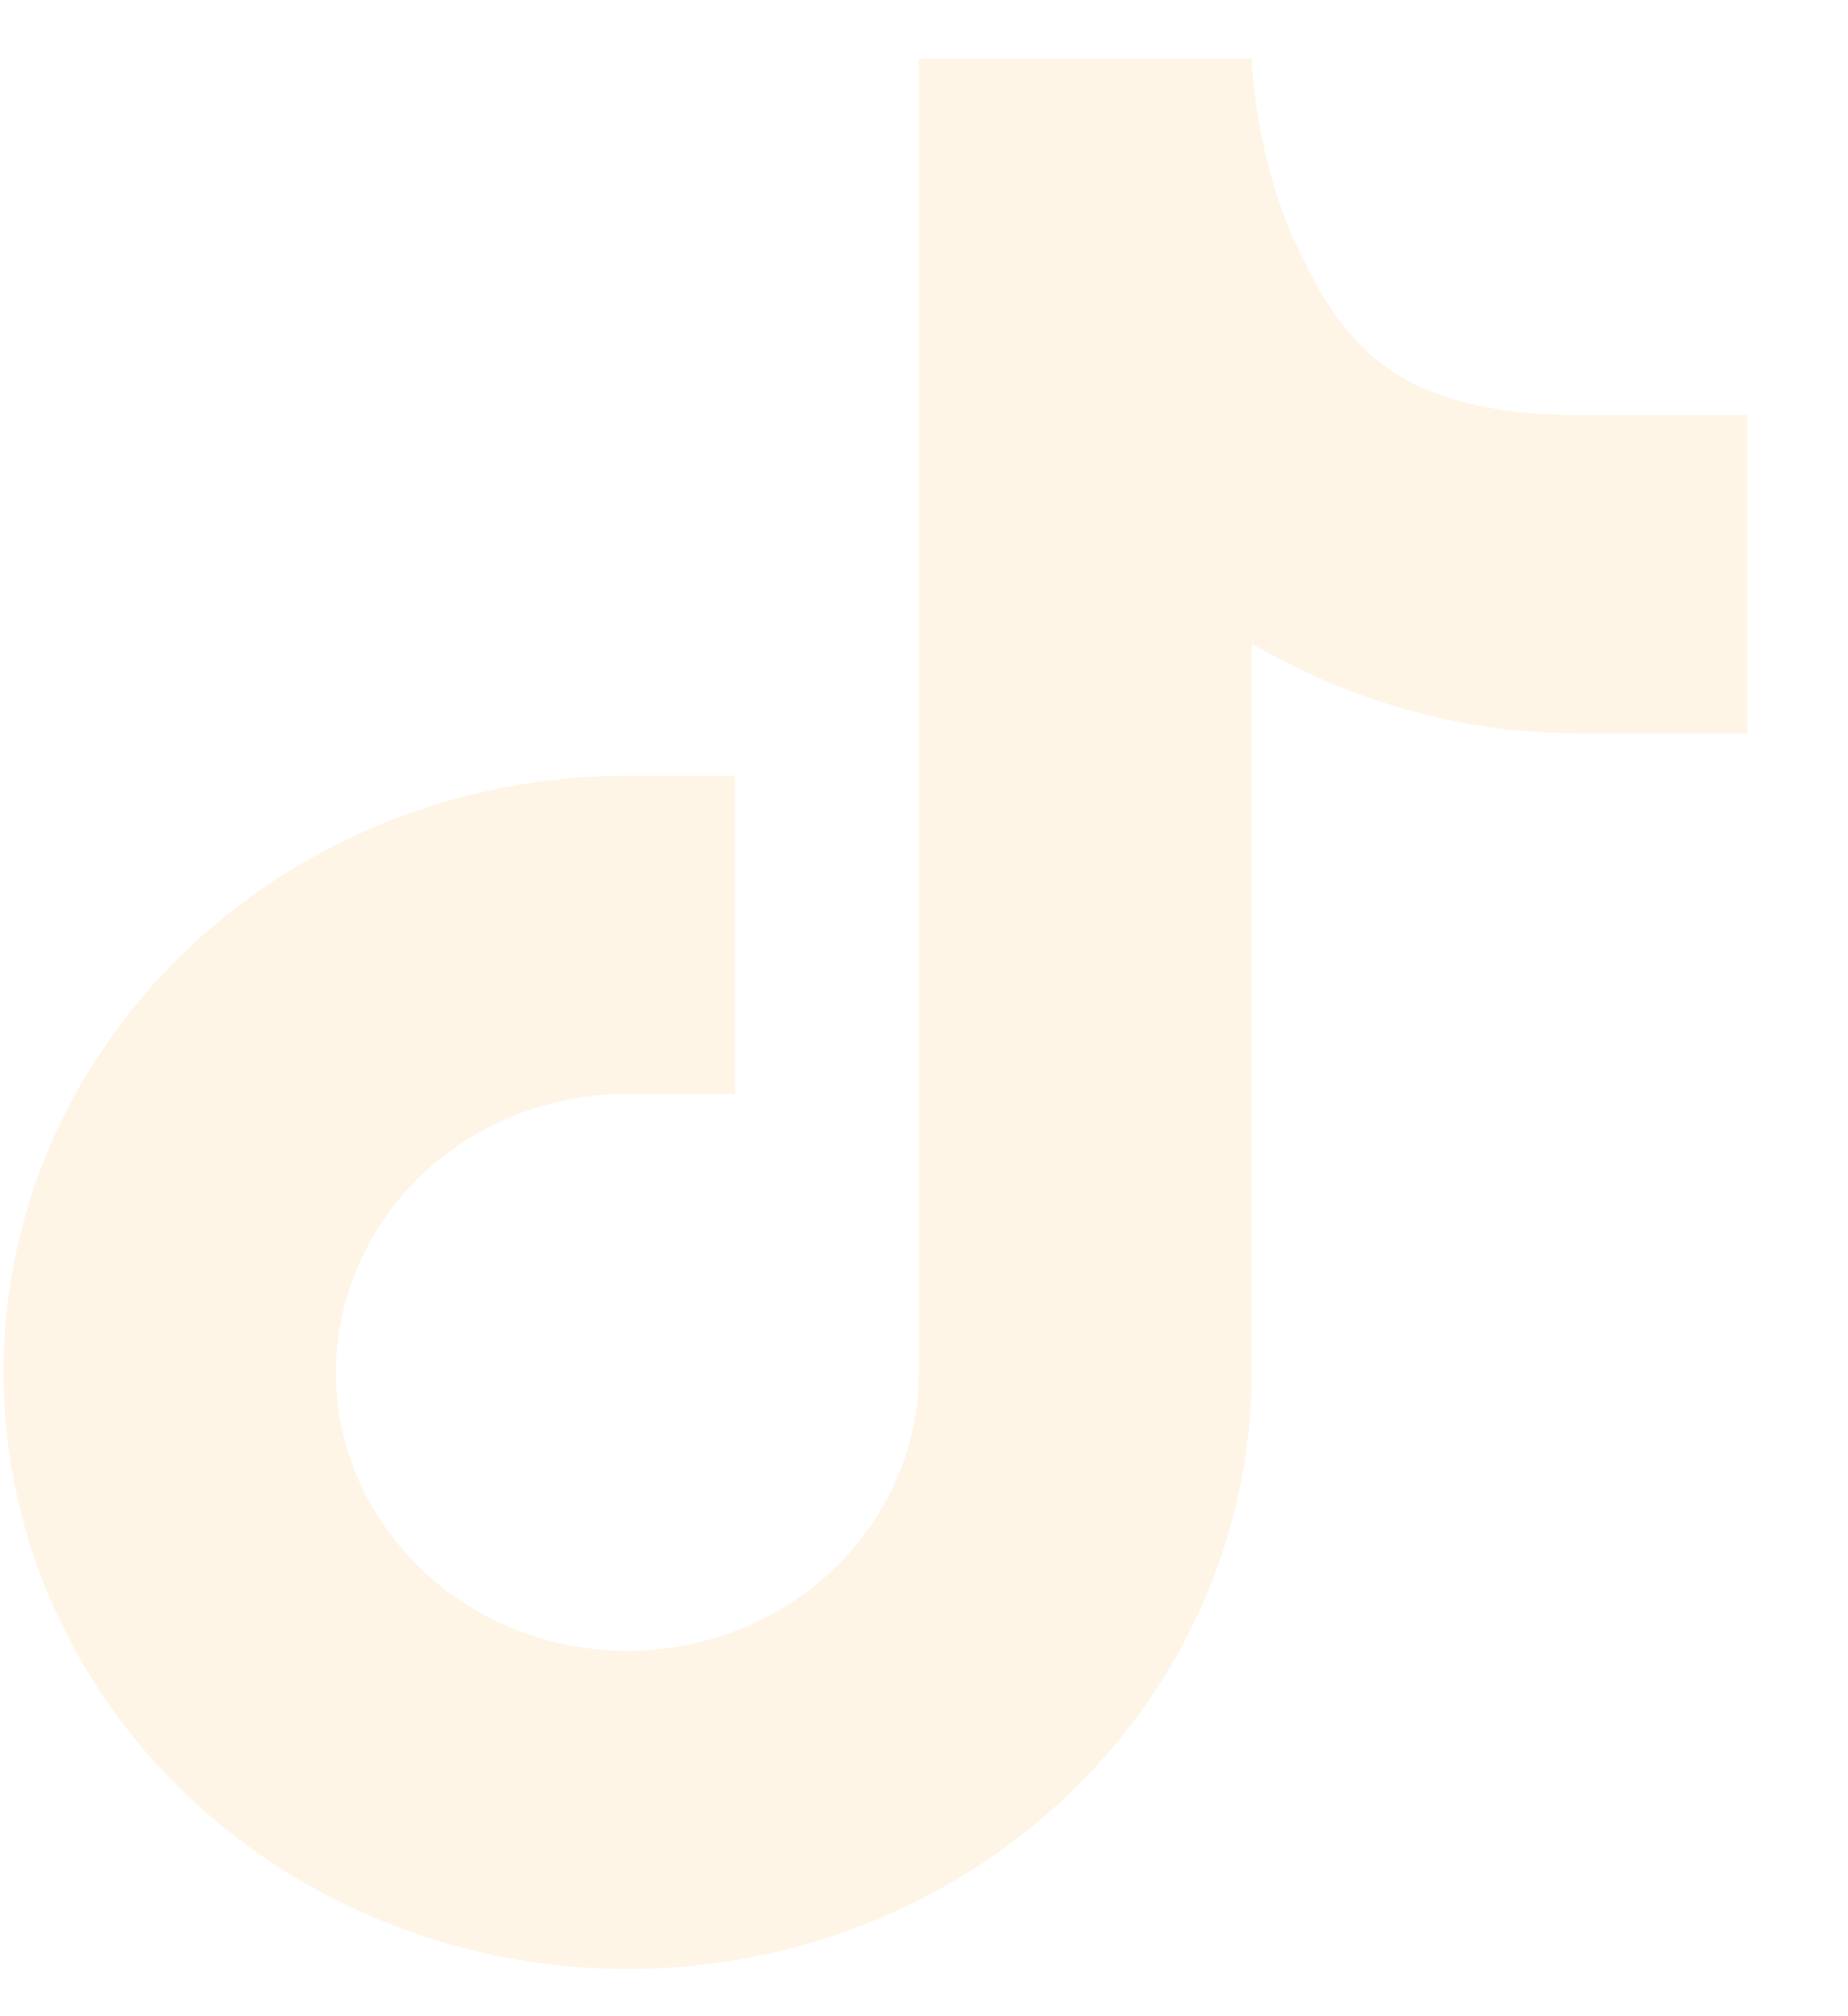
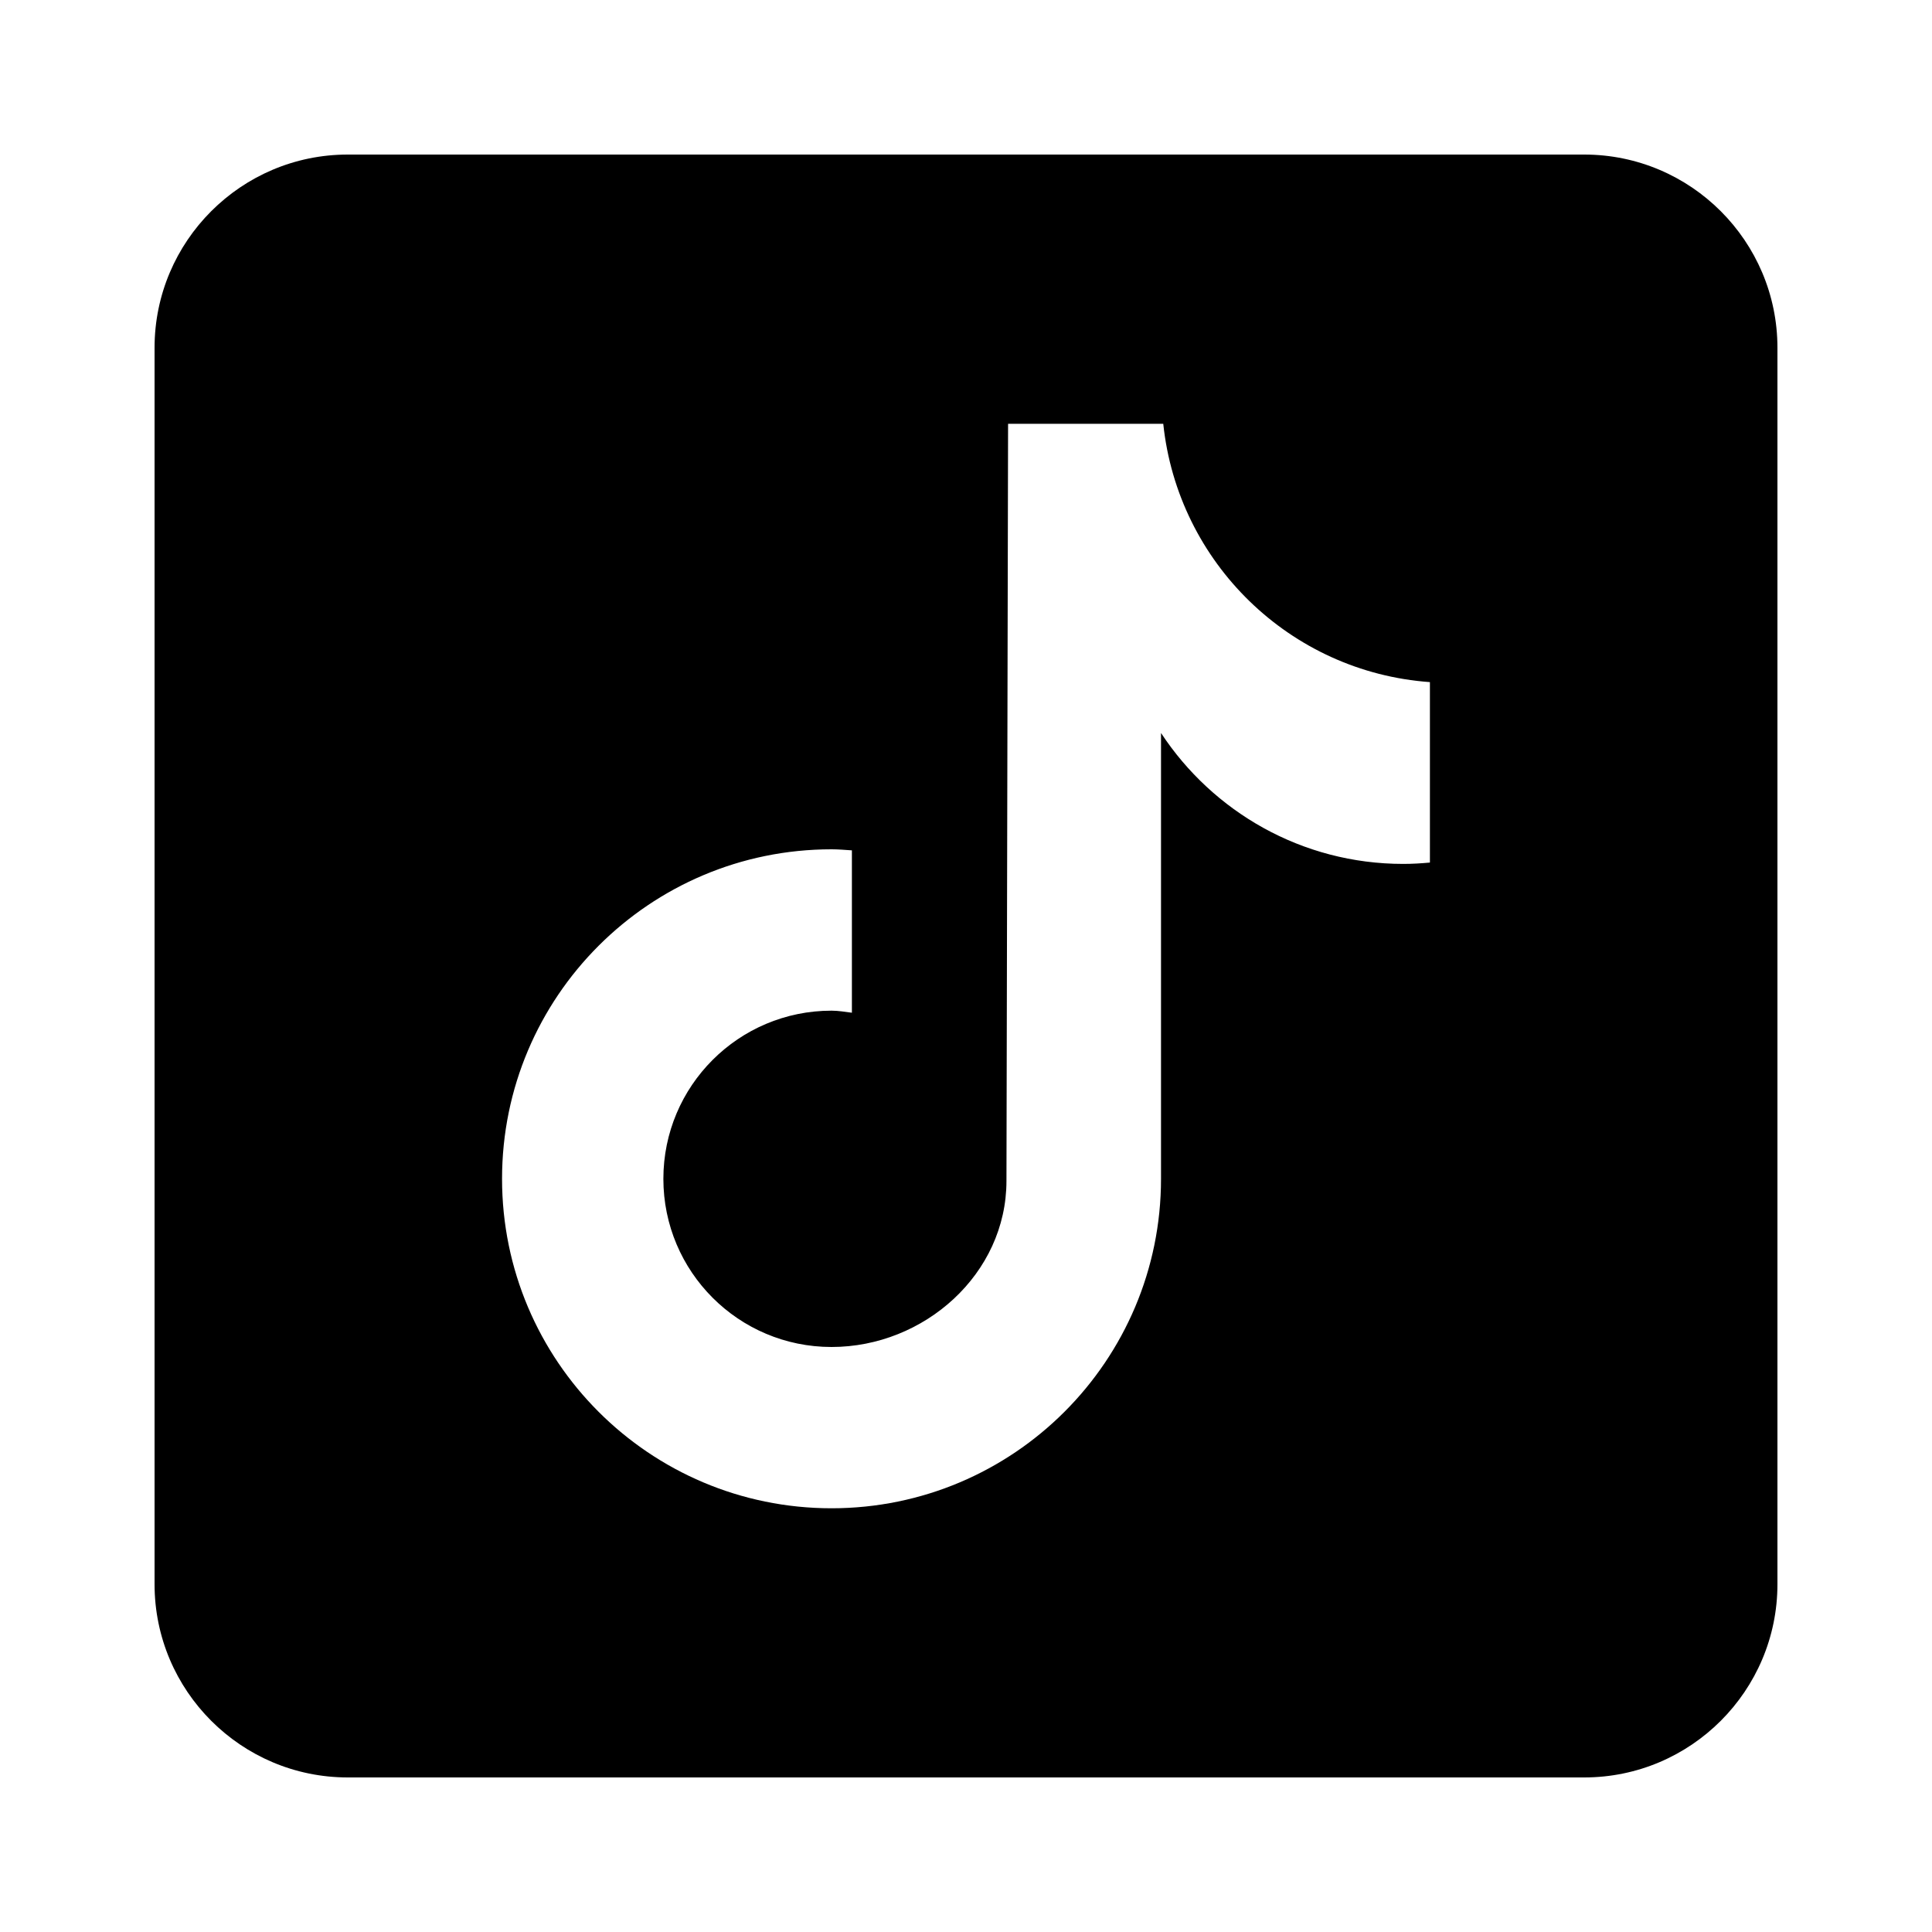
- <svg xmlns="http://www.w3.org/2000/svg" width="11" height="12" viewBox="0 0 11 12" fill="none">
-   <path d="M7.452 0.349L5.47 0.349L5.47 8.169C5.47 8.497 5.369 8.817 5.178 9.09C4.987 9.363 4.716 9.575 4.399 9.7C4.082 9.826 3.733 9.859 3.397 9.795C3.06 9.731 2.751 9.573 2.509 9.341C2.266 9.109 2.1 8.814 2.033 8.492C1.966 8.17 2.001 7.837 2.133 7.534C2.264 7.23 2.486 6.971 2.771 6.789C3.057 6.607 3.392 6.51 3.735 6.511H4.376V4.617H3.736C3.001 4.617 2.282 4.826 1.671 5.216C1.06 5.607 0.584 6.161 0.302 6.81C0.022 7.459 -0.051 8.173 0.092 8.862C0.235 9.551 0.589 10.184 1.108 10.681C1.628 11.177 2.29 11.515 3.011 11.652C3.732 11.789 4.479 11.719 5.158 11.451C5.836 11.181 6.416 10.726 6.824 10.142C7.233 9.558 7.451 8.871 7.452 8.169L7.452 3.833C7.991 4.14 8.628 4.366 9.412 4.366H10.403V2.471H9.412C8.298 2.471 7.996 2.038 7.731 1.488C7.467 0.939 7.452 0.349 7.452 0.349Z" fill="#FEF5E7" />
+ <svg xmlns="http://www.w3.org/2000/svg" viewBox="0 0 50 50" width="50px" height="50px">
+   <path d="M41,4H9C6.243,4,4,6.243,4,9v32c0,2.757,2.243,5,5,5h32c2.757,0,5-2.243,5-5V9C46,6.243,43.757,4,41,4z M37.006,22.323 c-0.227,0.021-0.457,0.035-0.69,0.035c-2.623,0-4.928-1.349-6.269-3.388c0,5.349,0,11.435,0,11.537c0,4.709-3.818,8.527-8.527,8.527 s-8.527-3.818-8.527-8.527s3.818-8.527,8.527-8.527c0.178,0,0.352,0.016,0.527,0.027v4.202c-0.175-0.021-0.347-0.053-0.527-0.053 c-2.404,0-4.352,1.948-4.352,4.352s1.948,4.352,4.352,4.352s4.527-1.894,4.527-4.298c0-0.095,0.042-19.594,0.042-19.594h4.016 c0.378,3.591,3.277,6.425,6.901,6.685V22.323z" />
</svg>
